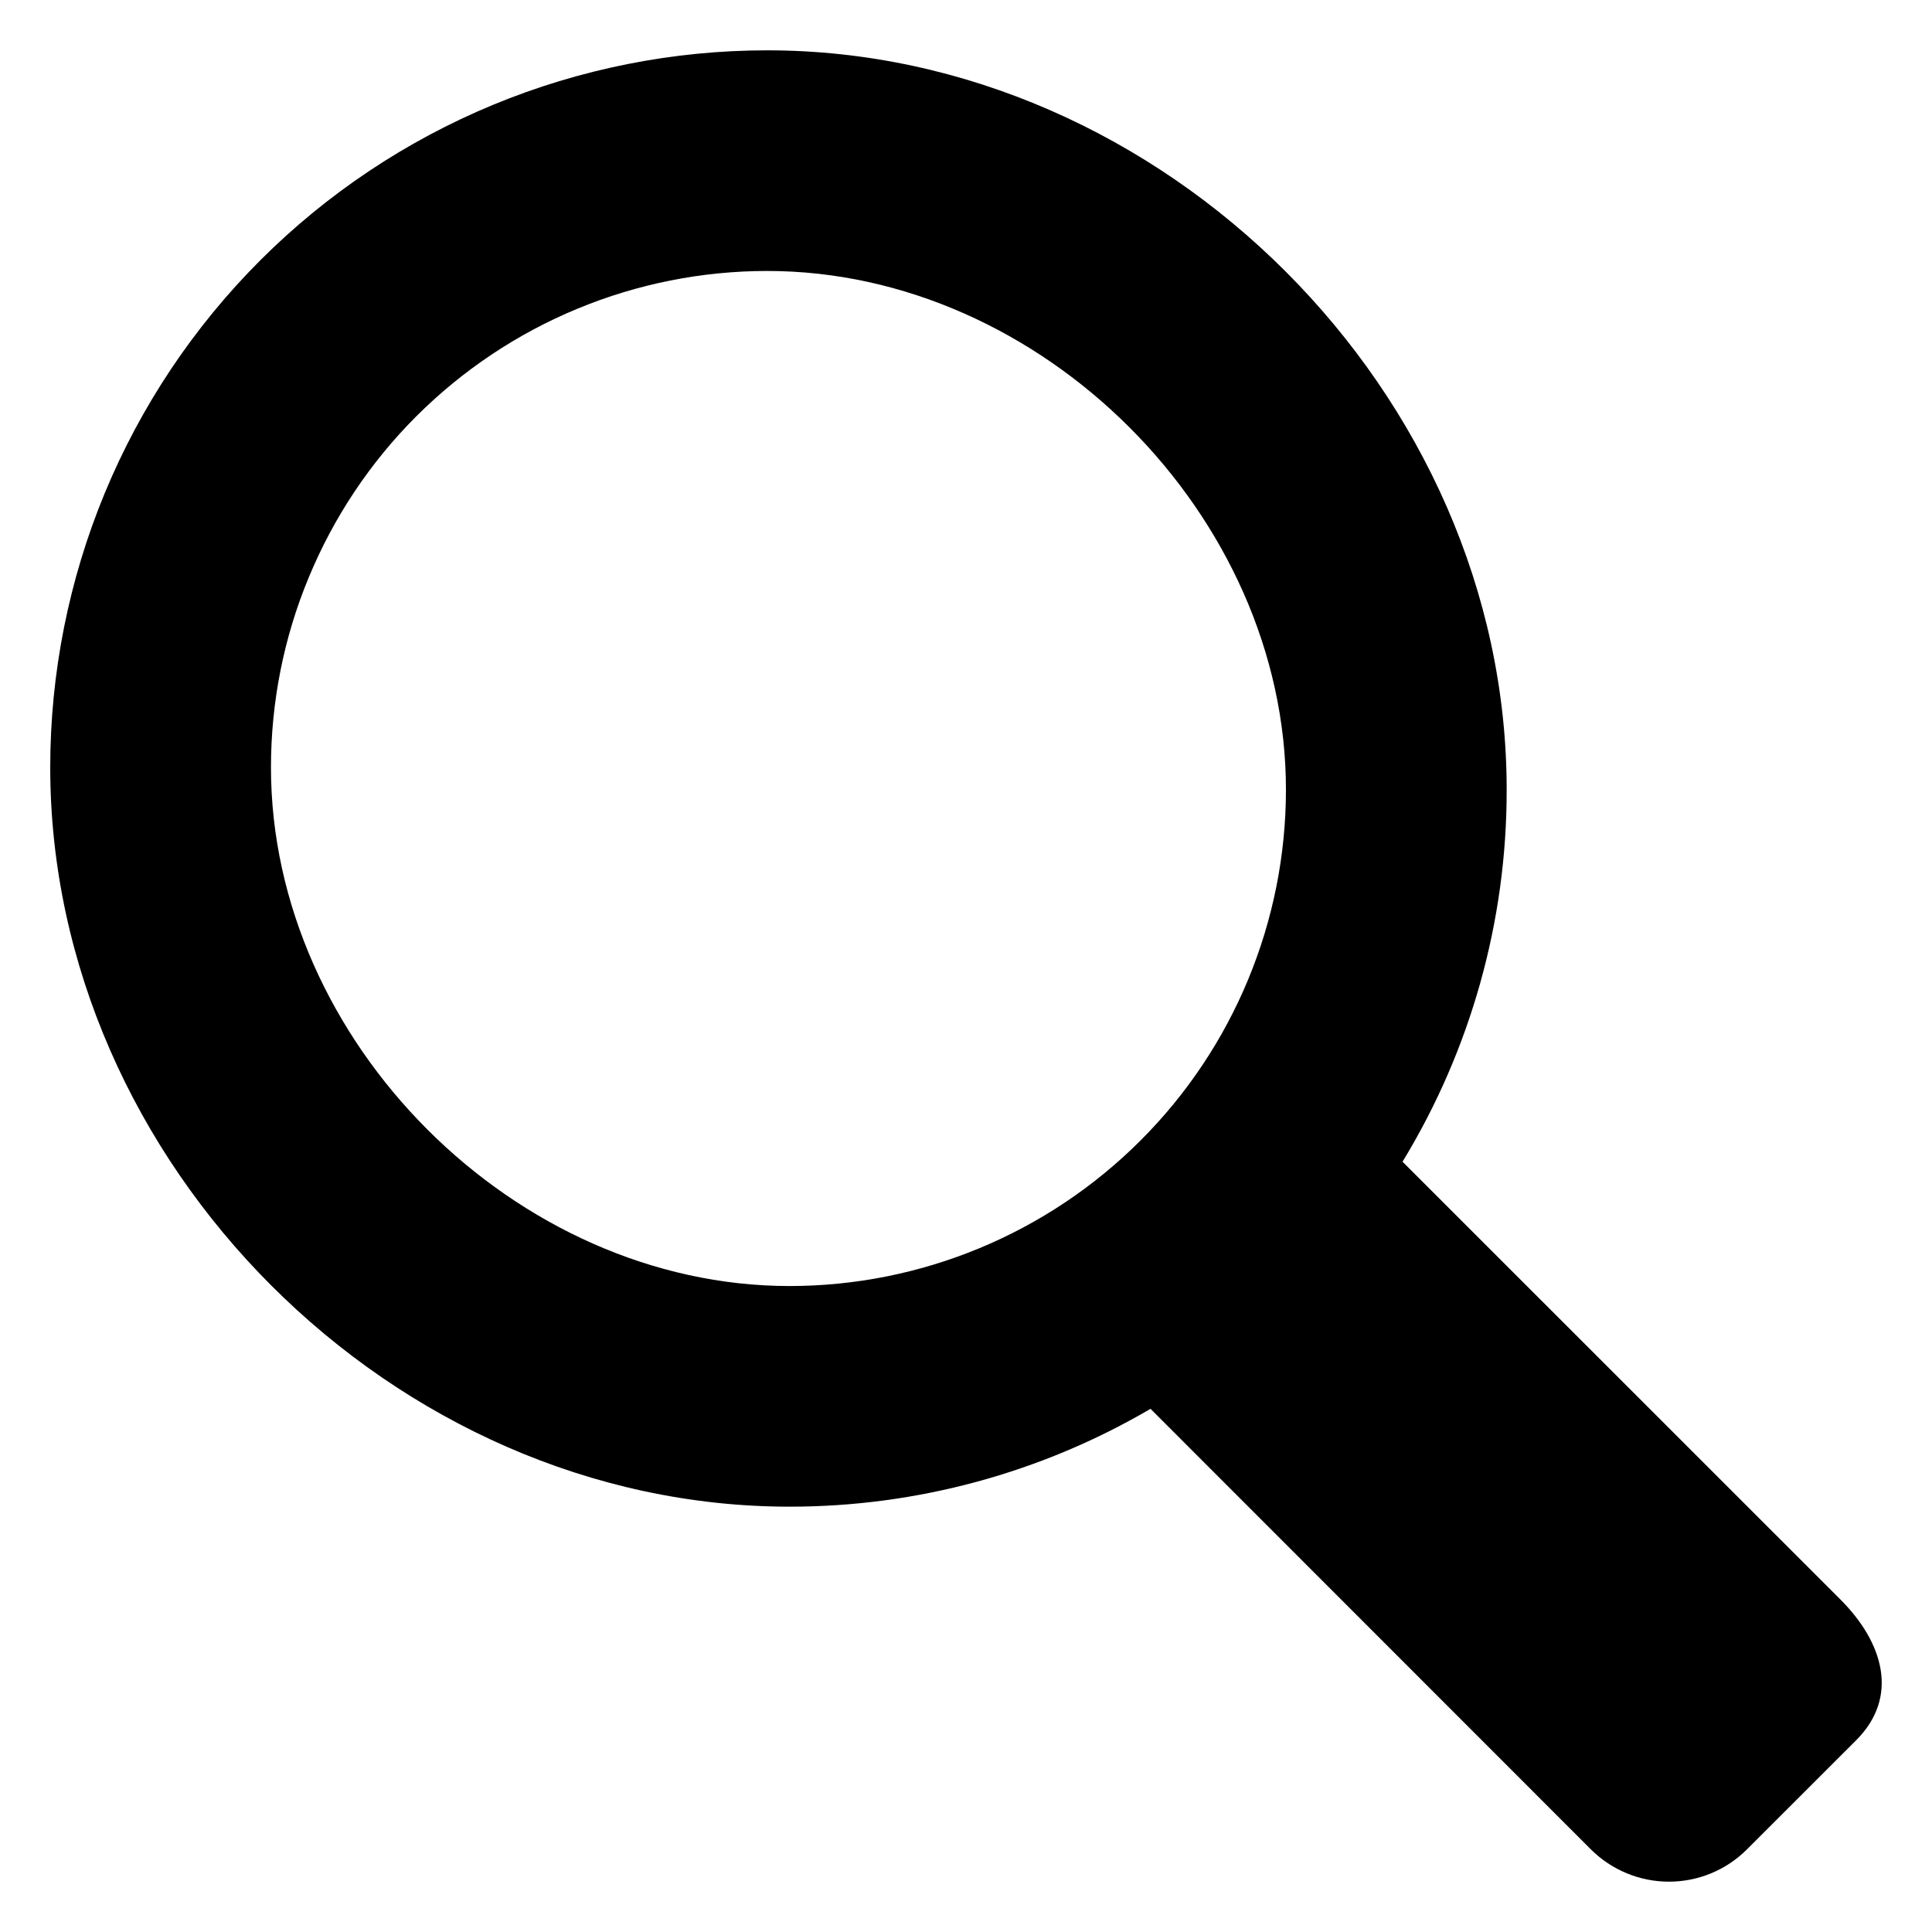
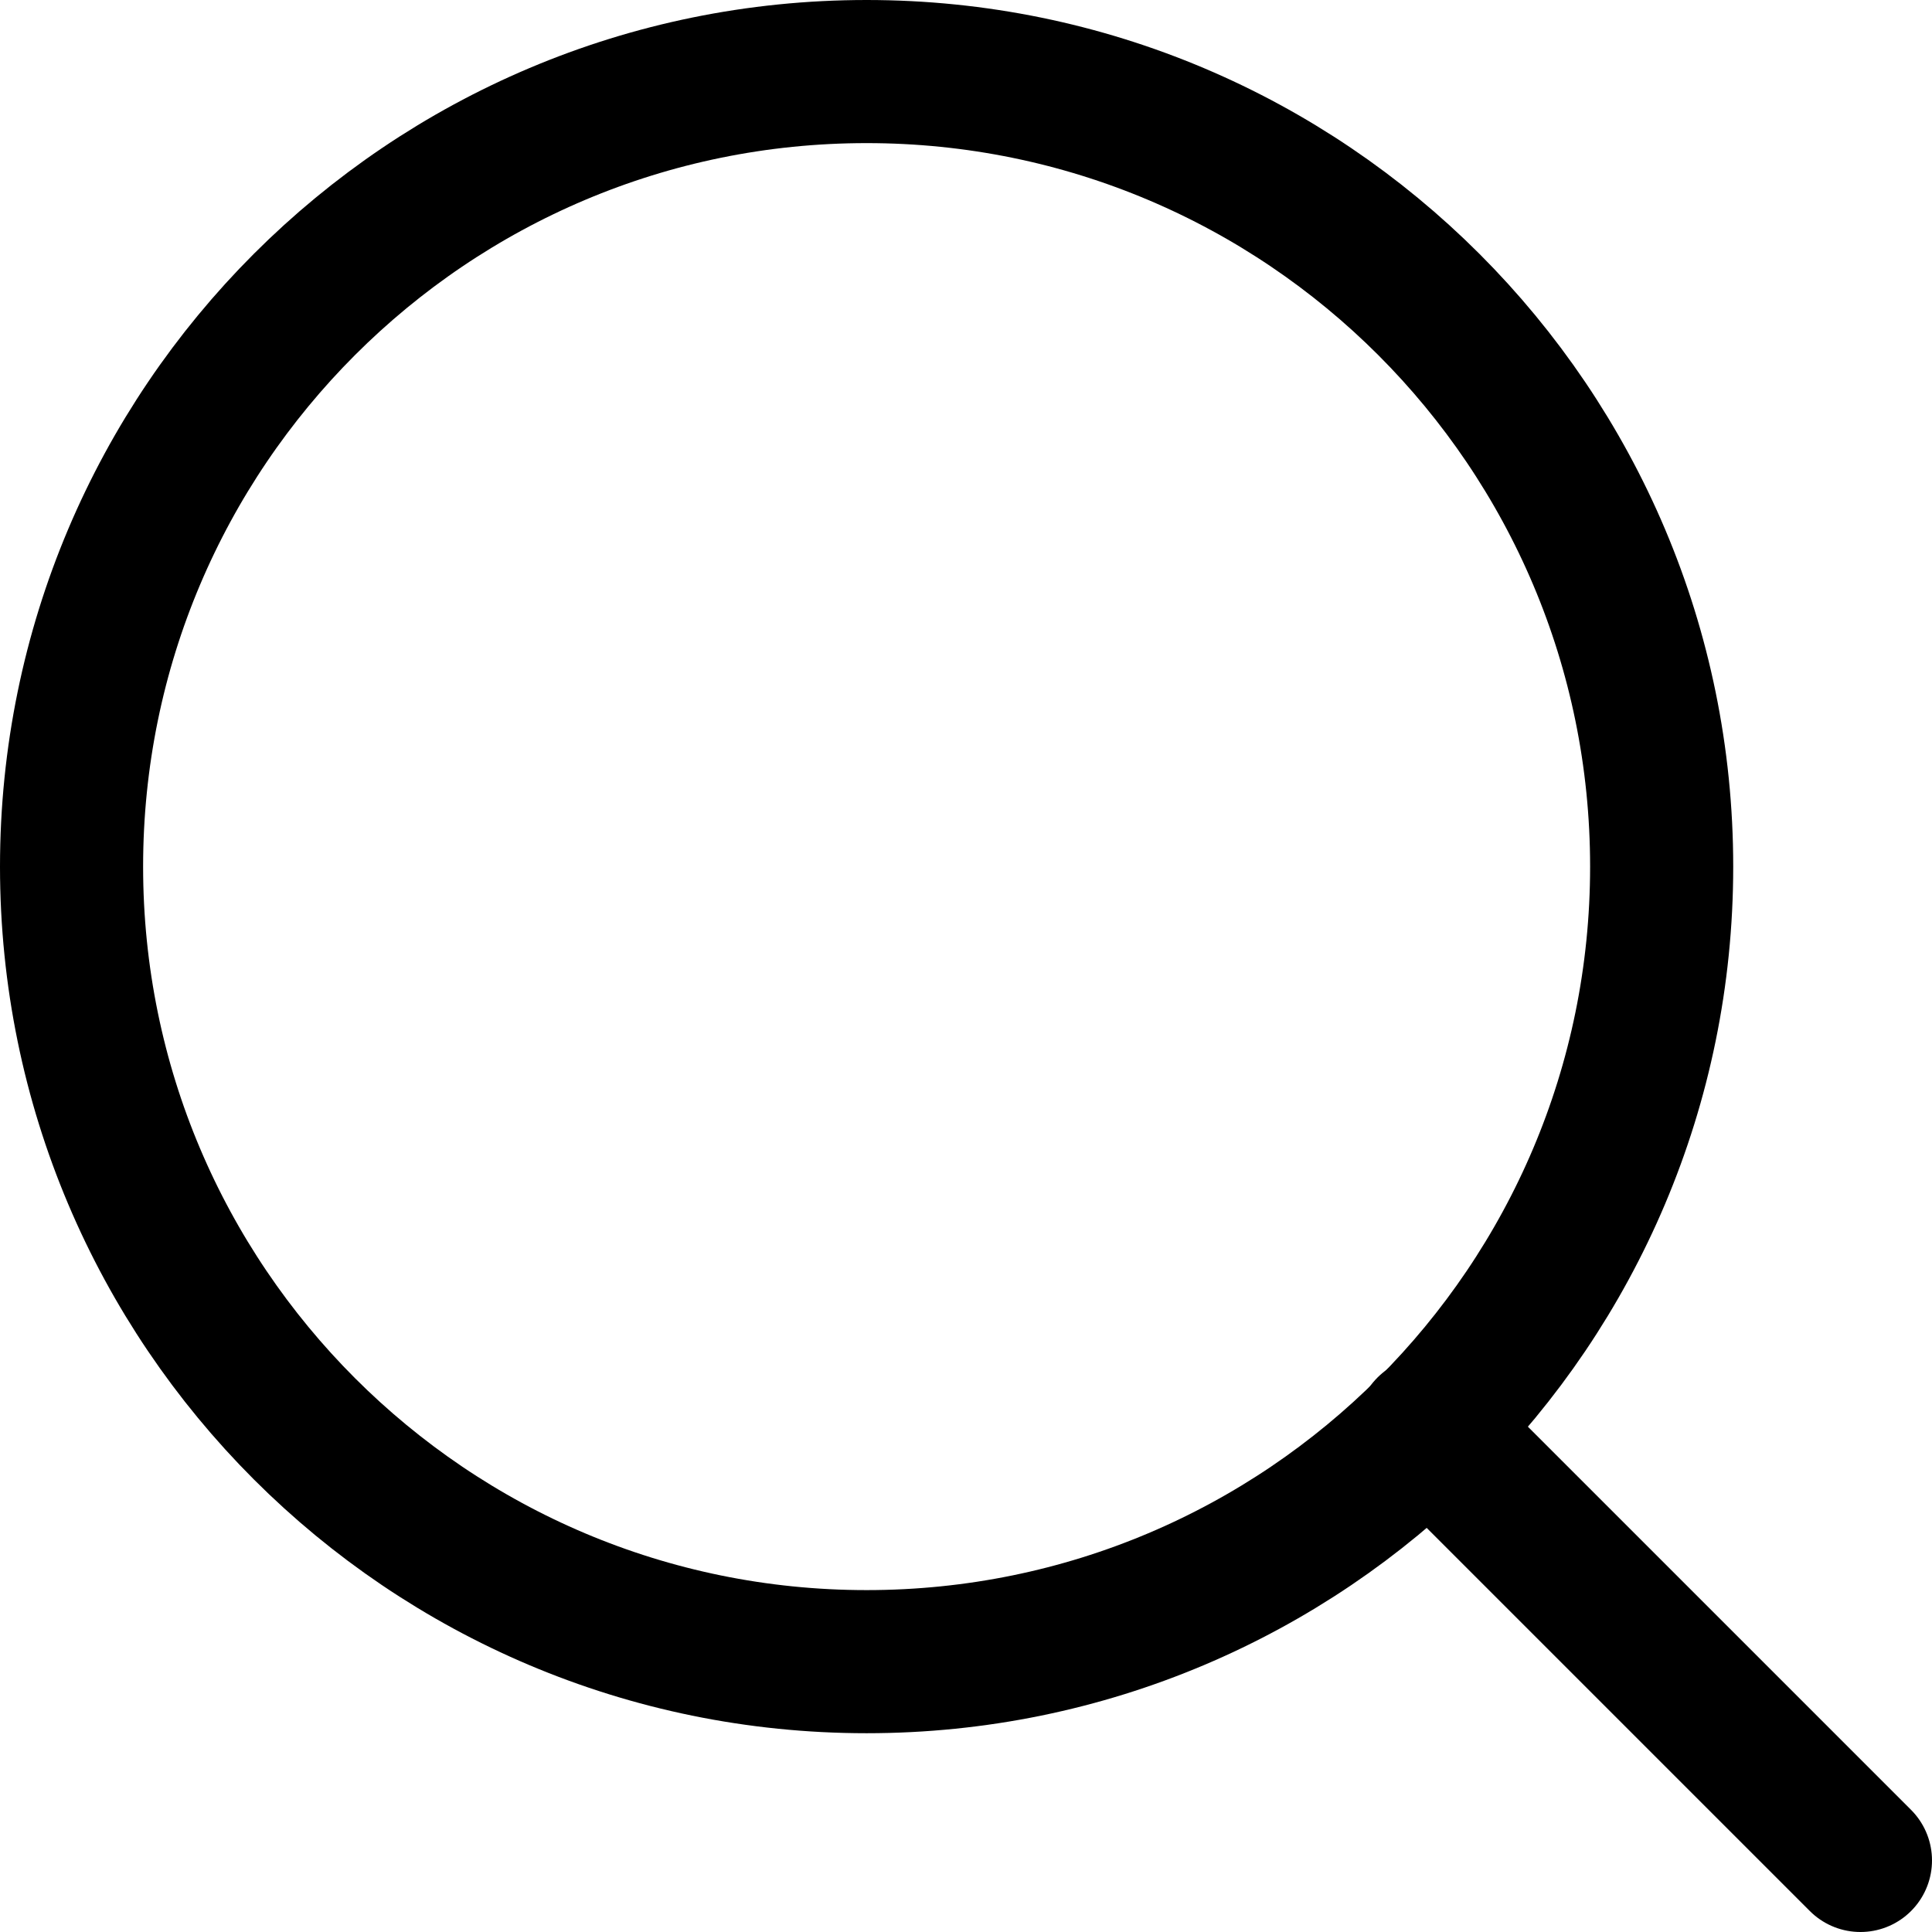
- <svg xmlns="http://www.w3.org/2000/svg" width="20" height="20" viewBox="0 0 20 20" fill="none">
-   <path d="M19.054 16.56L14.519 12.026C15.226 10.865 15.599 9.532 15.597 8.174C15.597 4.073 12.044 0.521 7.943 0.521C6.968 0.521 6.003 0.713 5.102 1.086C4.202 1.459 3.383 2.006 2.694 2.695C2.005 3.384 1.458 4.203 1.085 5.103C0.712 6.004 0.52 6.97 0.52 7.944C0.52 12.044 4.073 15.597 8.172 15.597C9.486 15.598 10.777 15.248 11.91 14.584L16.469 19.145C16.684 19.359 16.974 19.479 17.277 19.479C17.58 19.479 17.87 19.359 18.084 19.145L19.216 18.014C19.661 17.568 19.499 17.006 19.054 16.56ZM2.805 7.944C2.805 7.27 2.937 6.601 3.196 5.978C3.454 5.354 3.832 4.787 4.309 4.31C4.787 3.833 5.353 3.454 5.977 3.196C6.6 2.938 7.268 2.805 7.943 2.805C10.782 2.805 13.312 5.333 13.312 8.174C13.312 9.537 12.77 10.844 11.806 11.807C10.842 12.771 9.535 13.313 8.172 13.313C5.333 13.312 2.805 10.782 2.805 7.944Z" fill="currentColor" />
+ <svg xmlns="http://www.w3.org/2000/svg" width="27" height="27" viewBox="0 0 27 27" fill="none">
+   <path d="M12.111 23.222C18.248 23.222 23.222 18.248 23.222 12.111C23.222 5.975 18.248 1 12.111 1C5.975 1 1 5.975 1 12.111C1 18.248 5.975 23.222 12.111 23.222Z" stroke="black" stroke-width="2" stroke-linecap="round" stroke-linejoin="round" />
+   <path d="M26 26L19.958 19.958" stroke="currentColor" stroke-width="2" stroke-linecap="round" stroke-linejoin="round" />
</svg>
